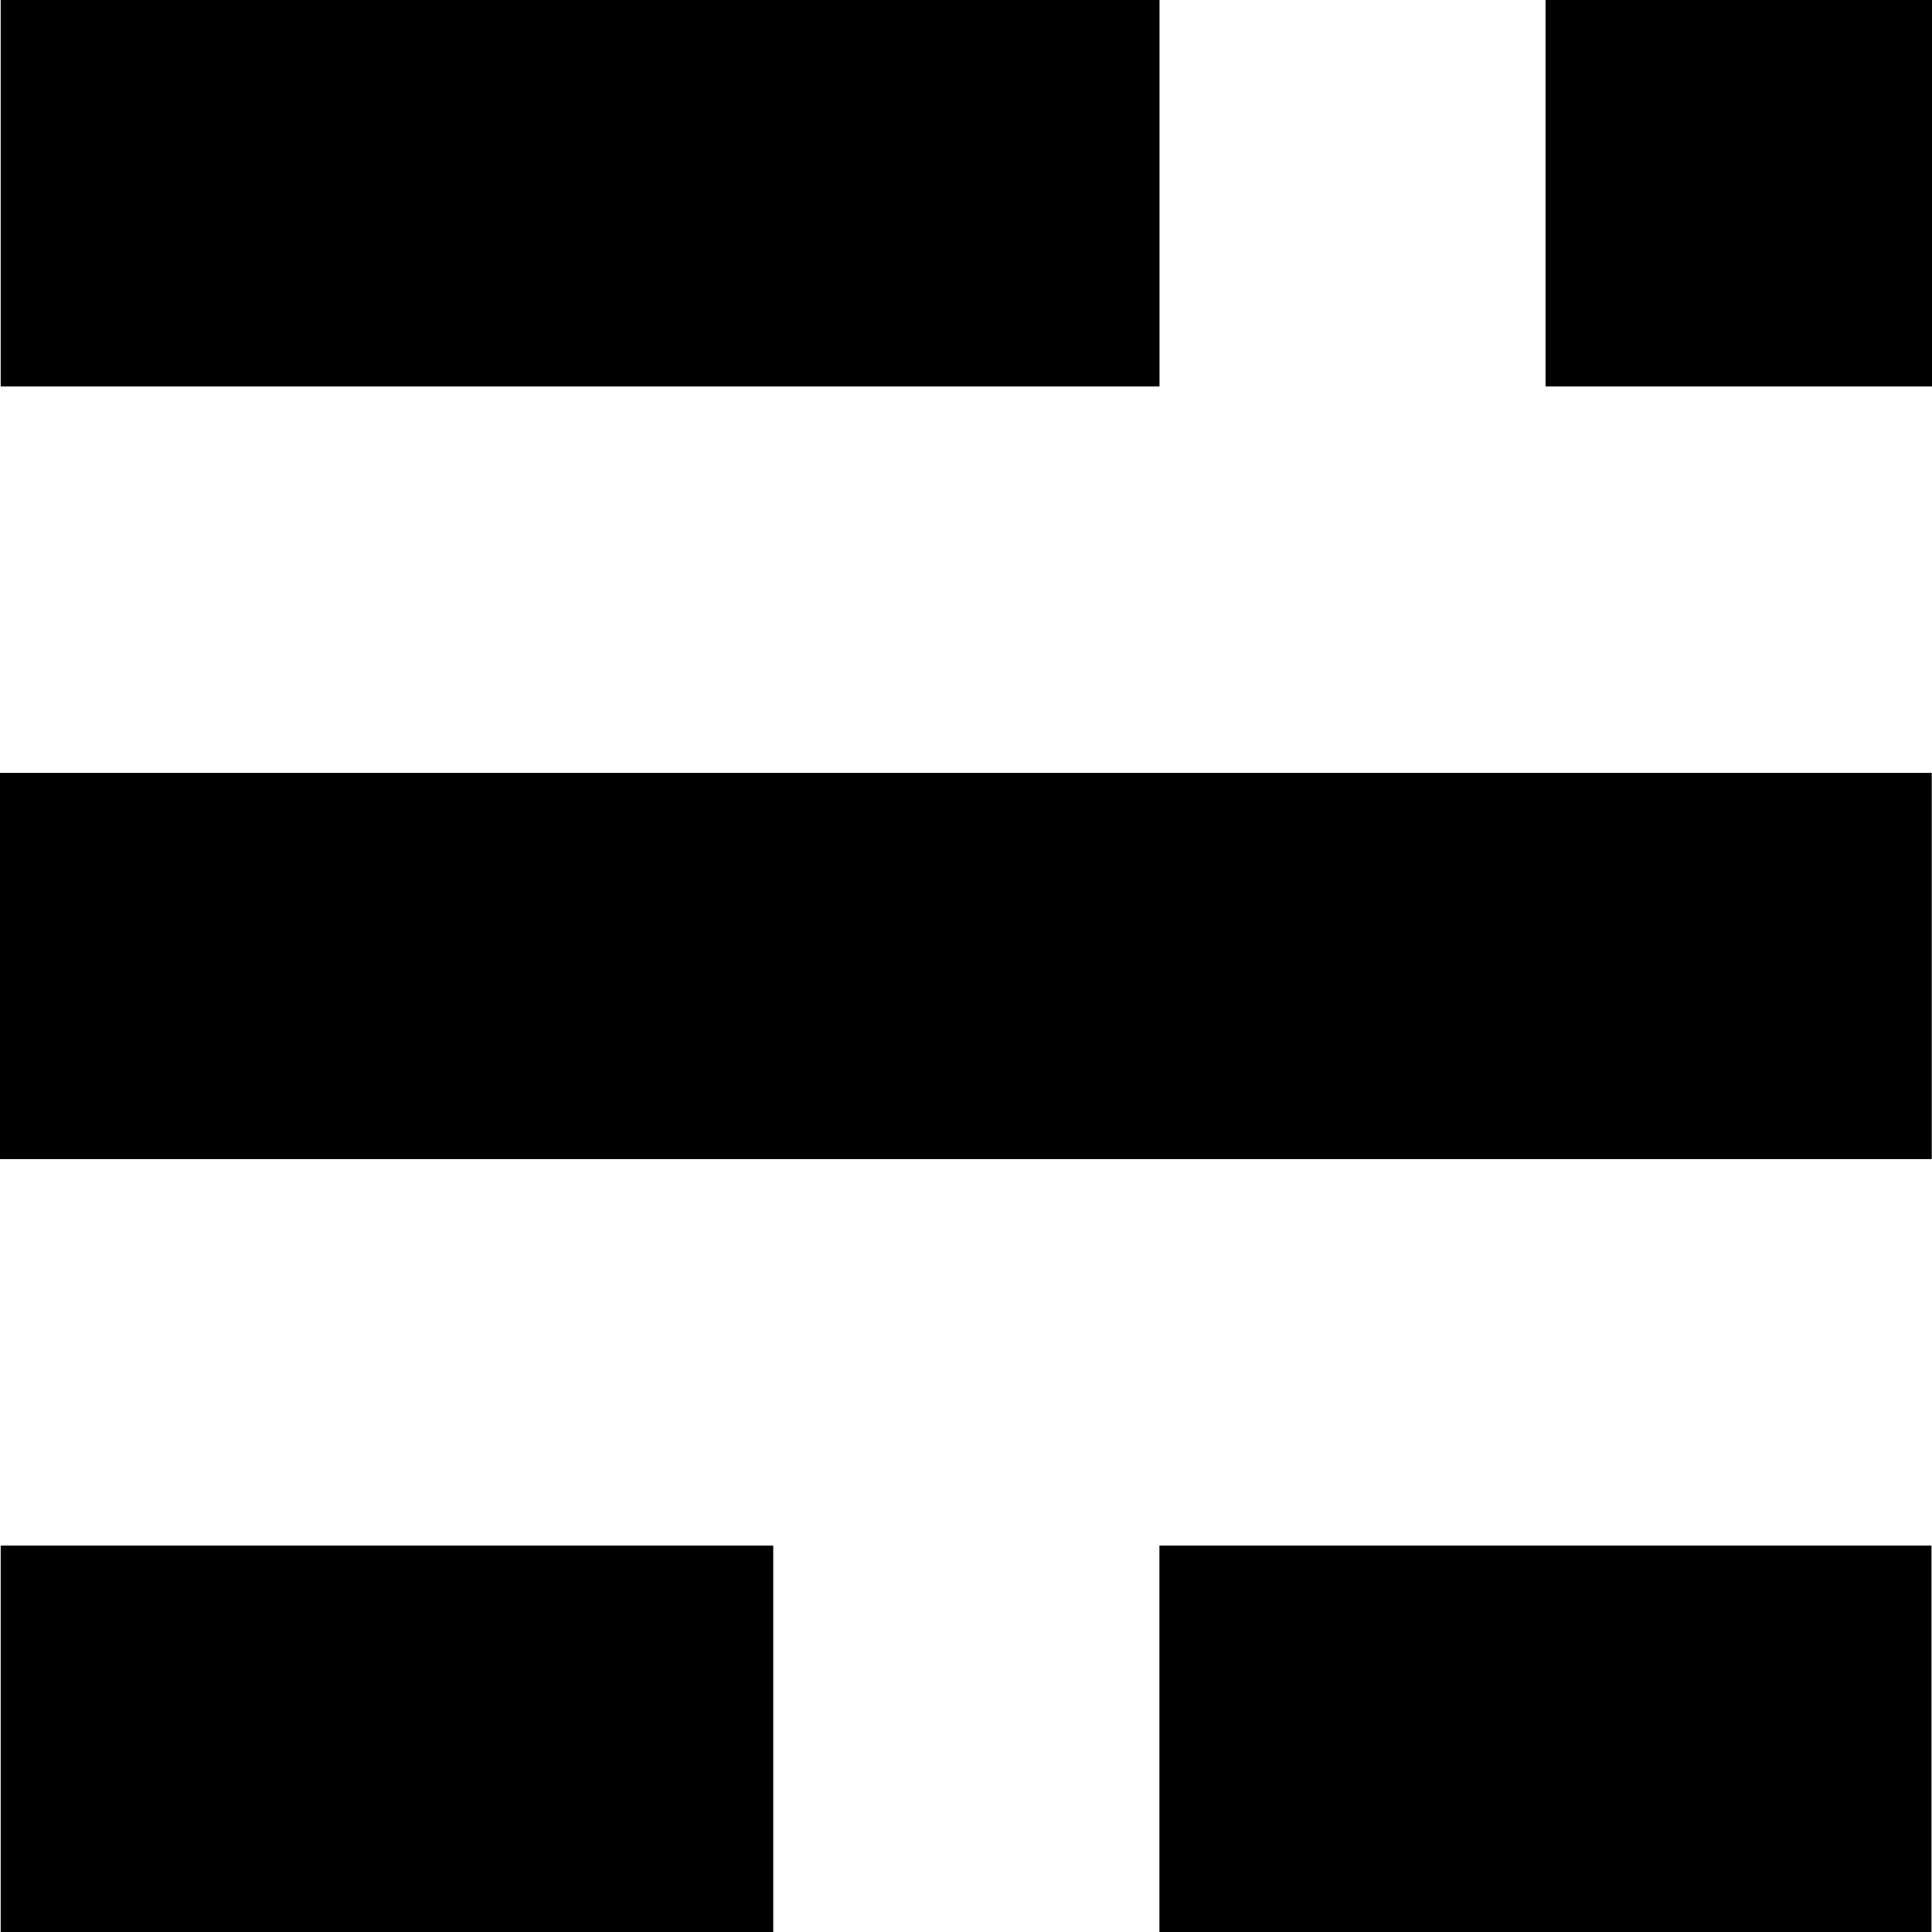
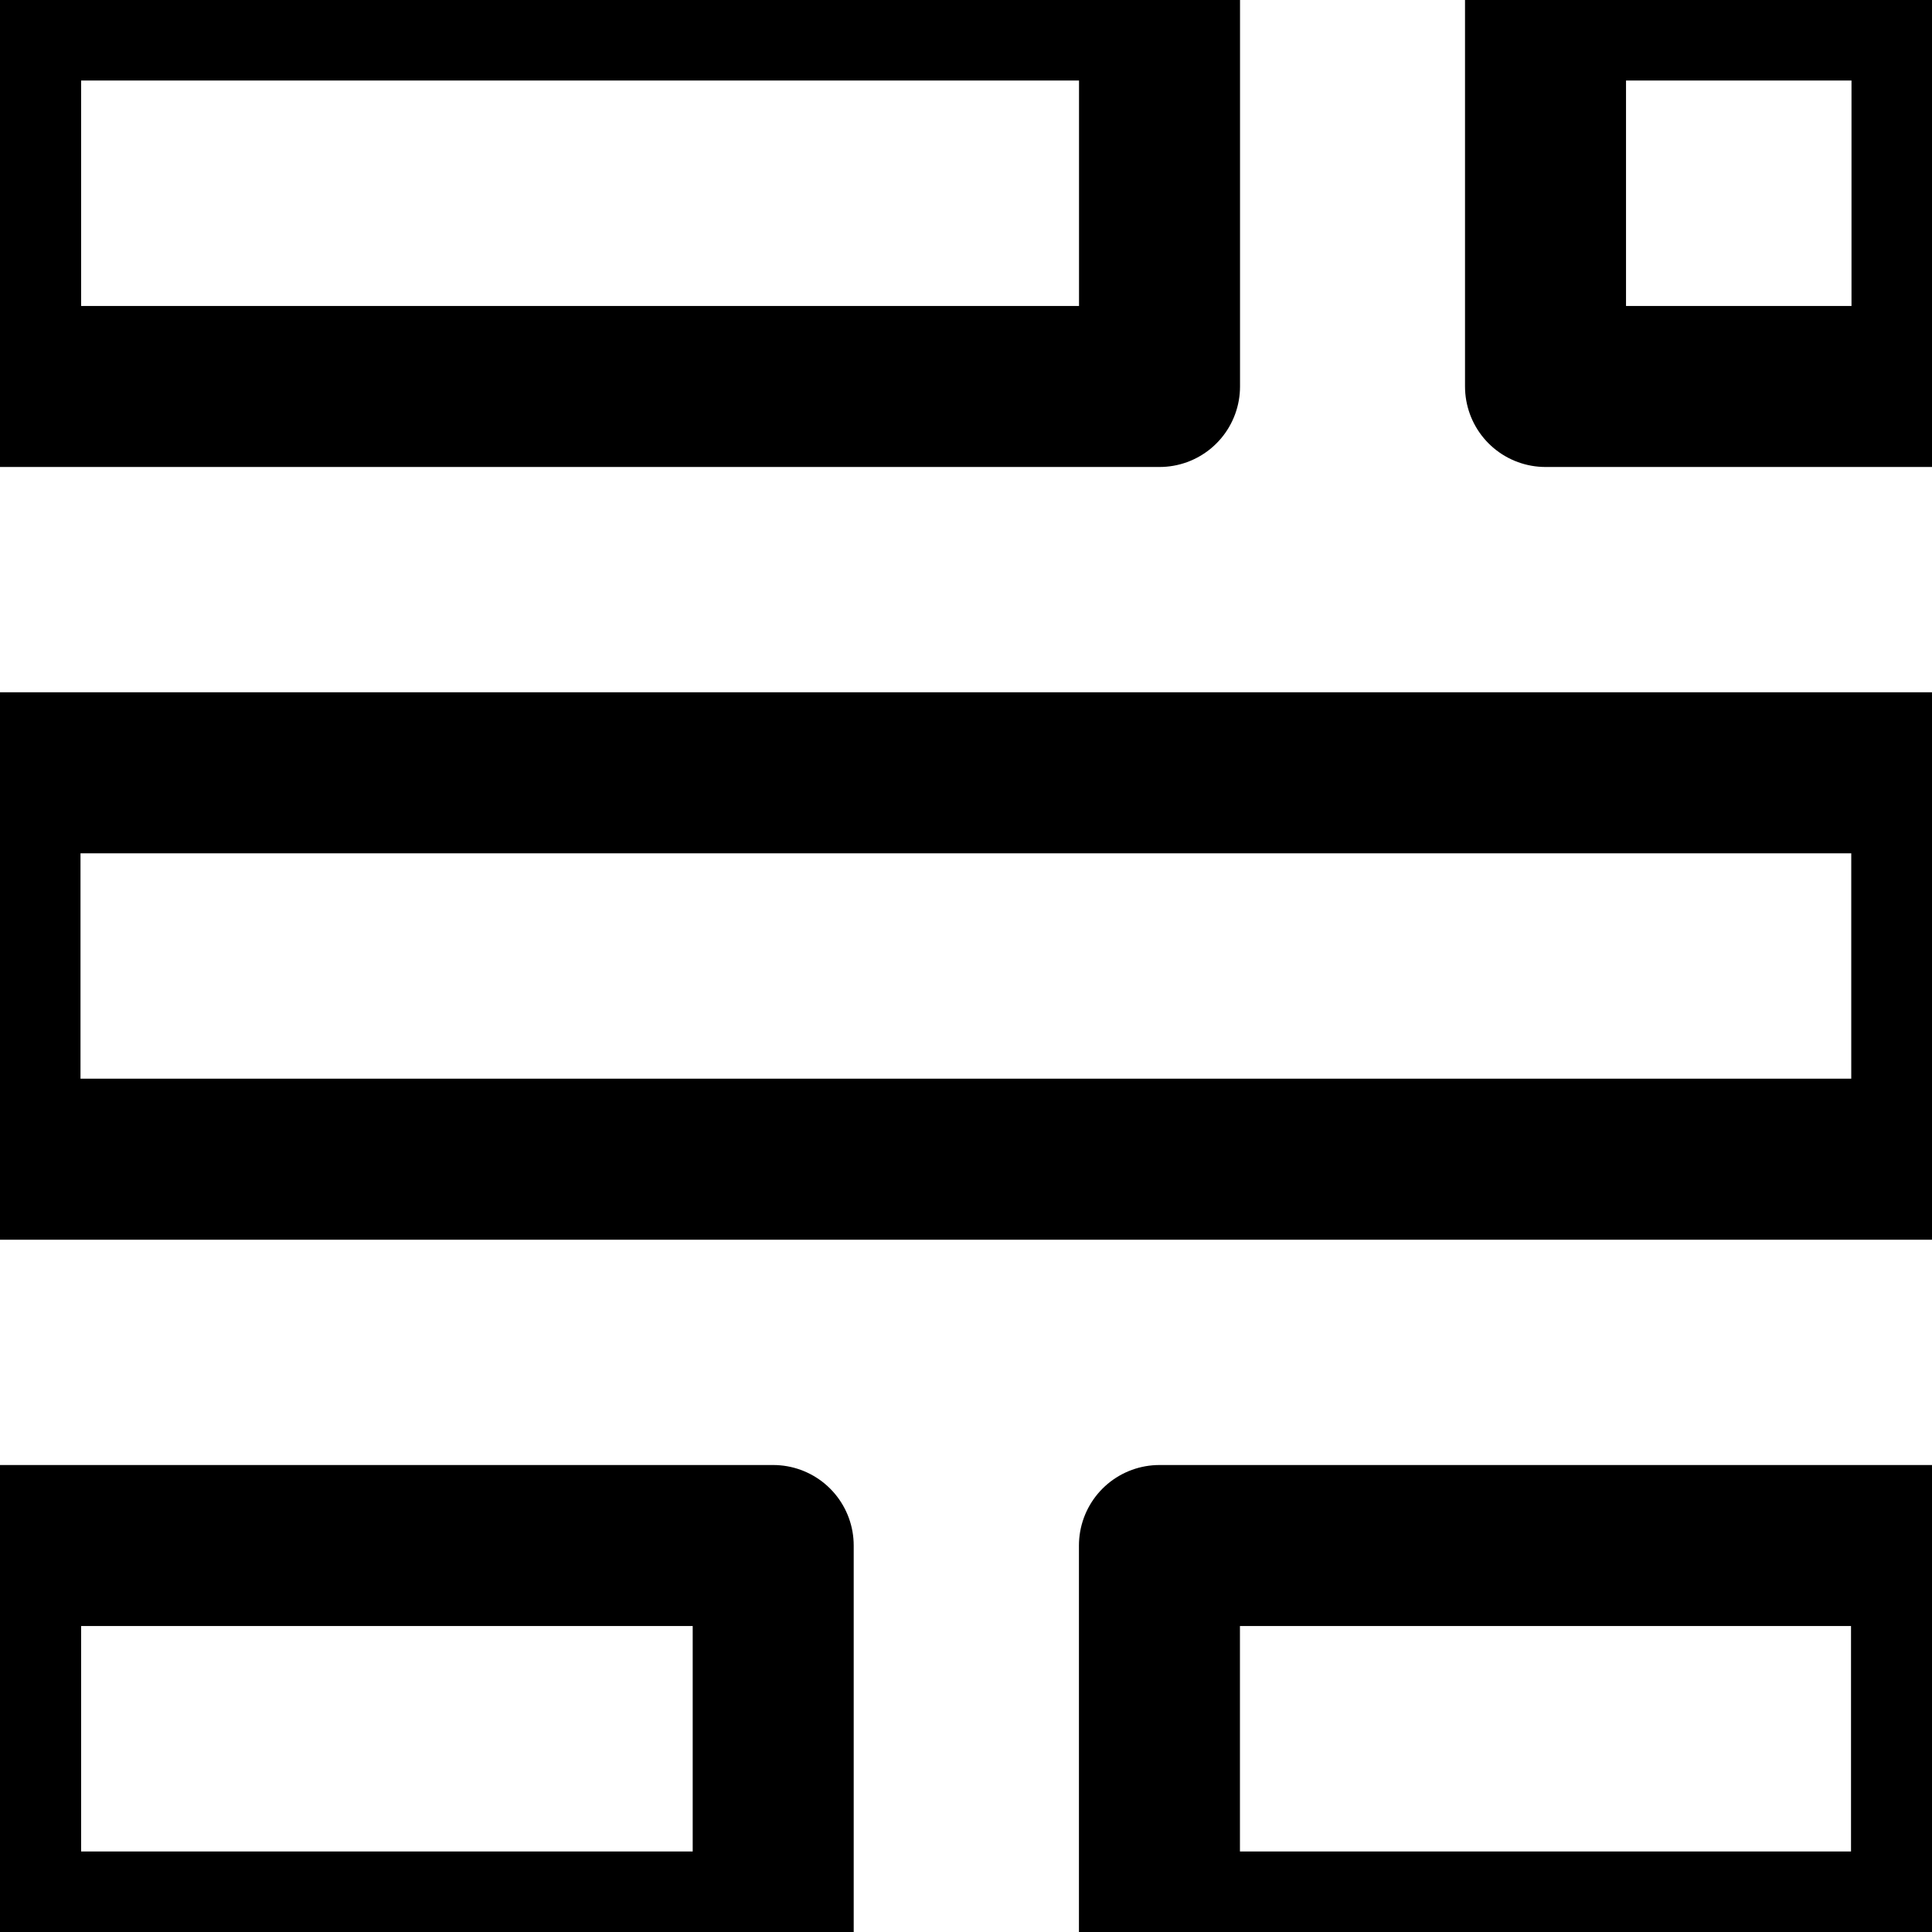
- <svg xmlns="http://www.w3.org/2000/svg" role="img" viewBox="0 0 24 24">
+ <svg xmlns="http://www.w3.org/2000/svg" role="img" viewBox="0 0 24 24" fill="none" stroke="currentColor" stroke-width="2" stroke-linecap="round" stroke-linejoin="round">
  <path d="M9.604 19.199H.008V24h9.597v-4.801zm14.39 0h-9.591V24h9.591v-4.801zm.003-9.599H0v4.8h23.997V9.6zM24 0h-4.801v4.801H24V0zm-9.596 0H.008v4.801h14.396V0z" />
</svg>
